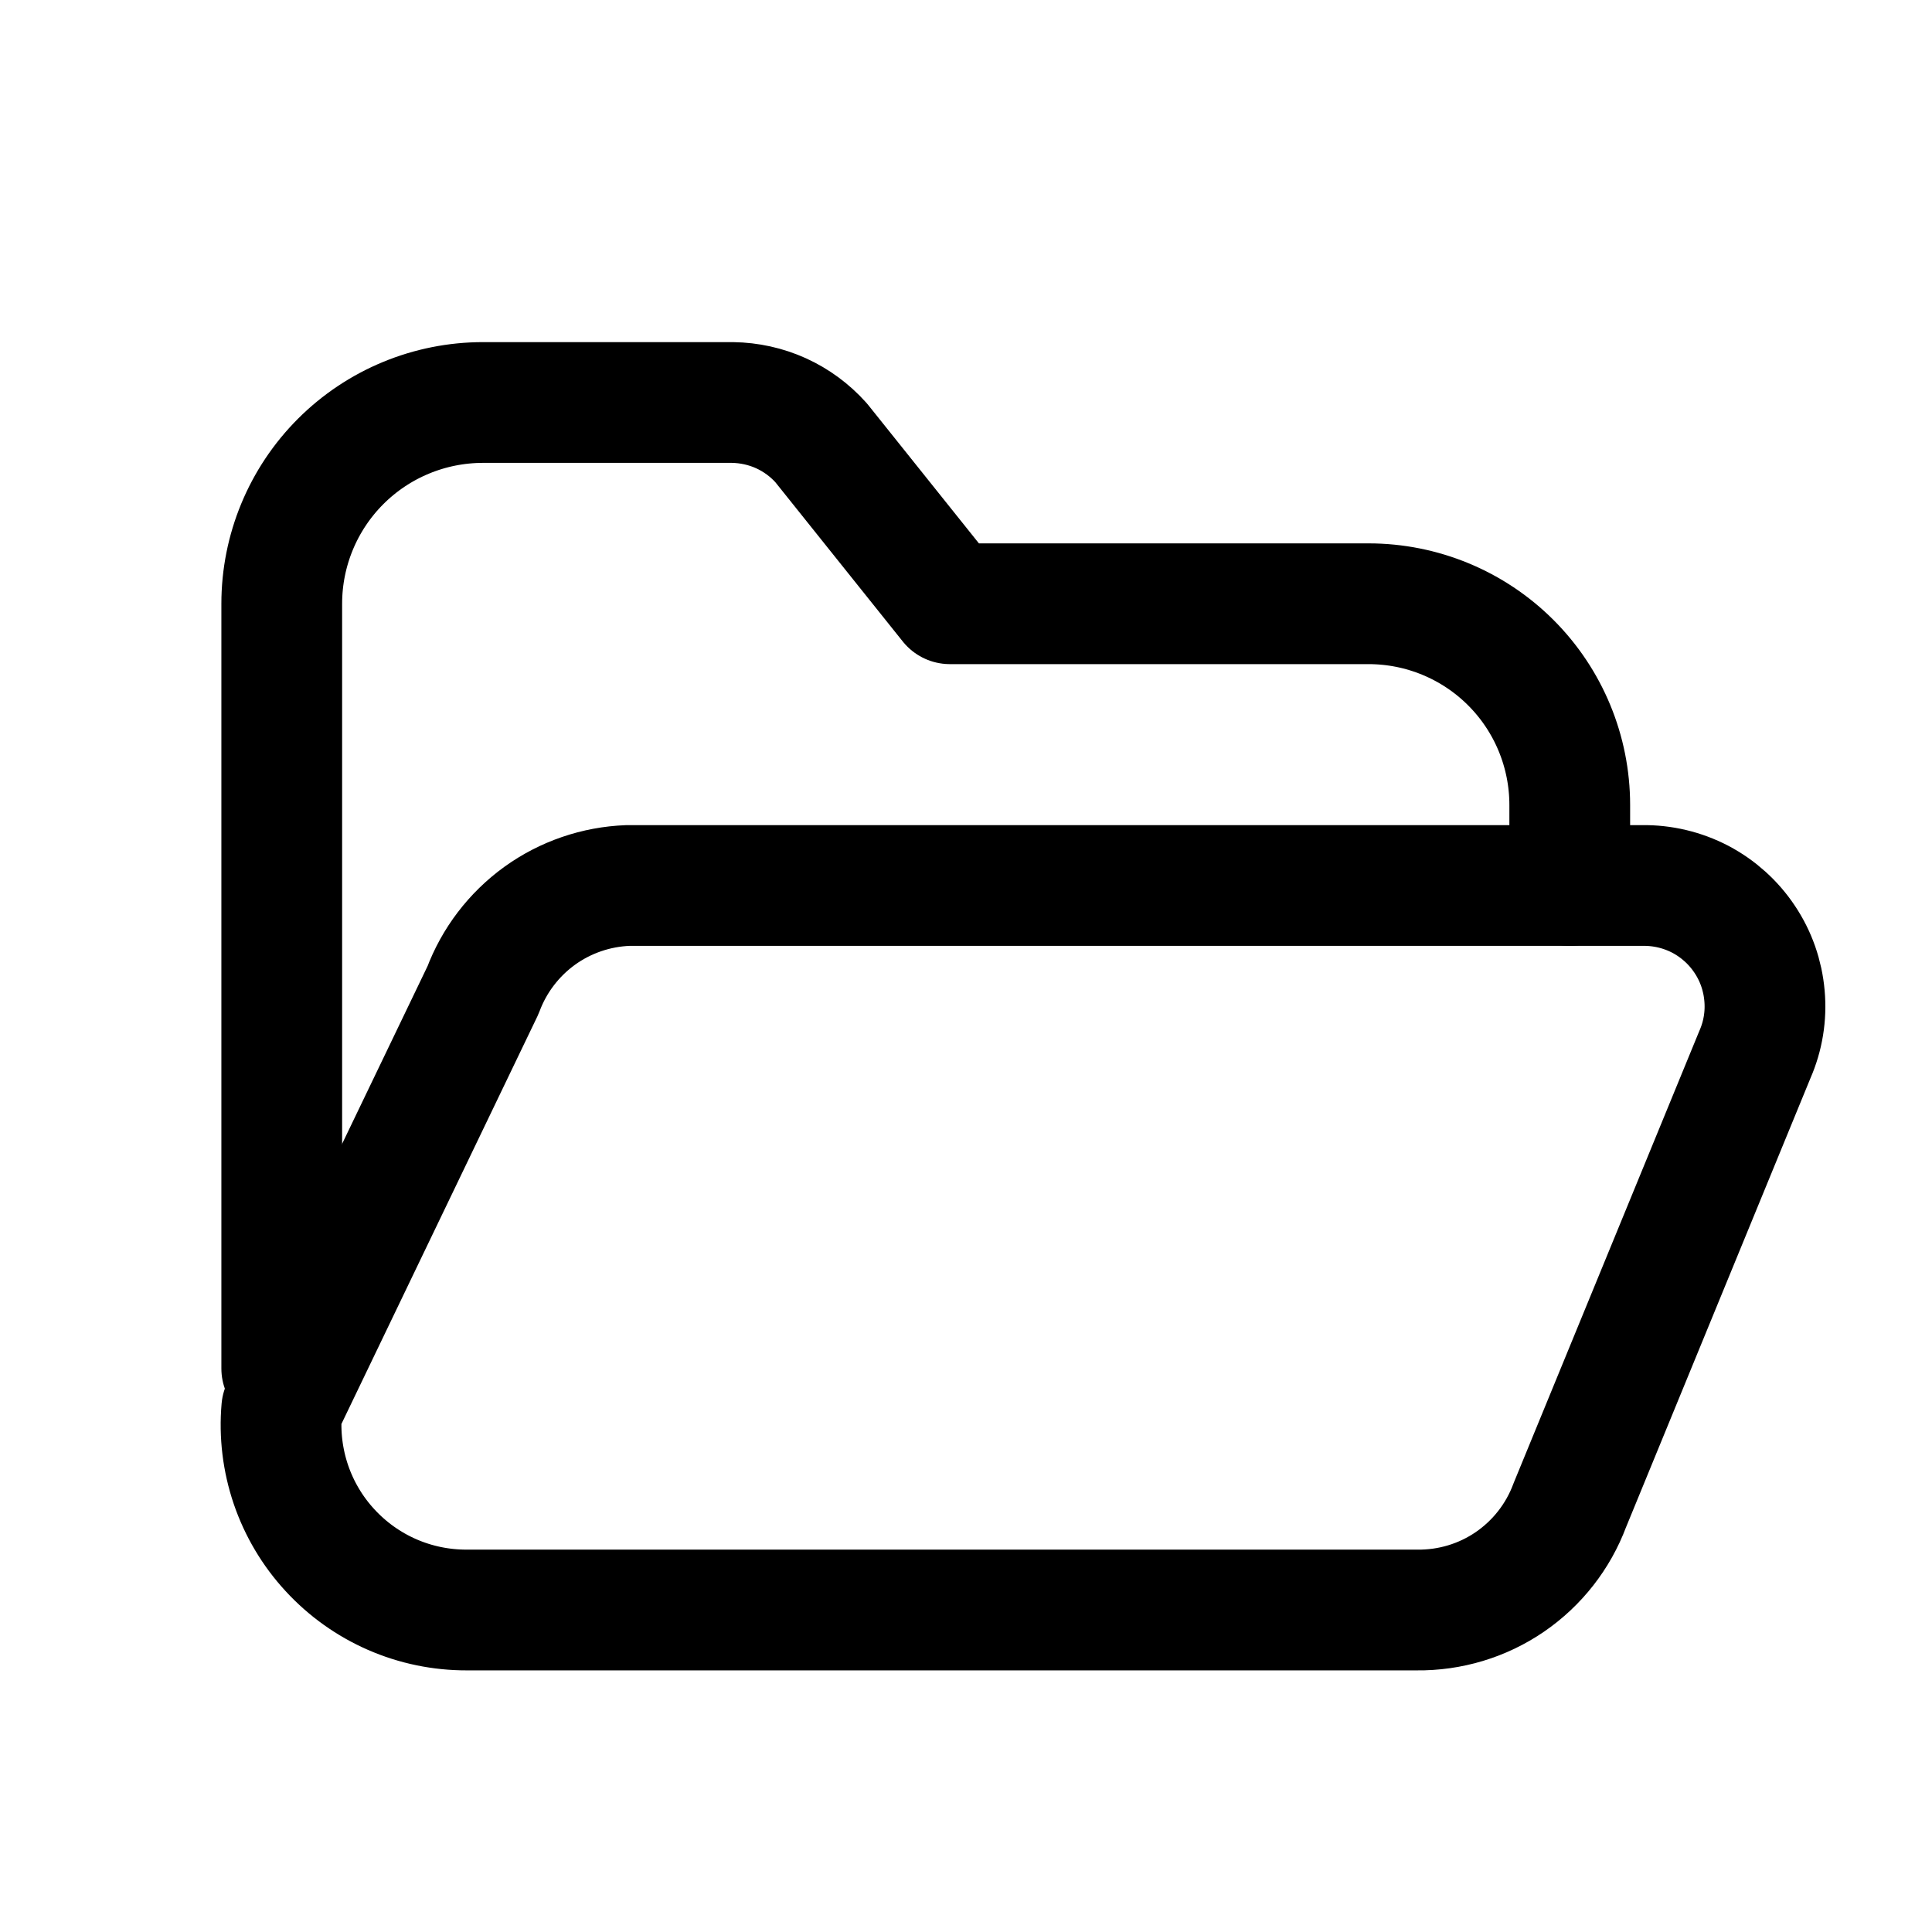
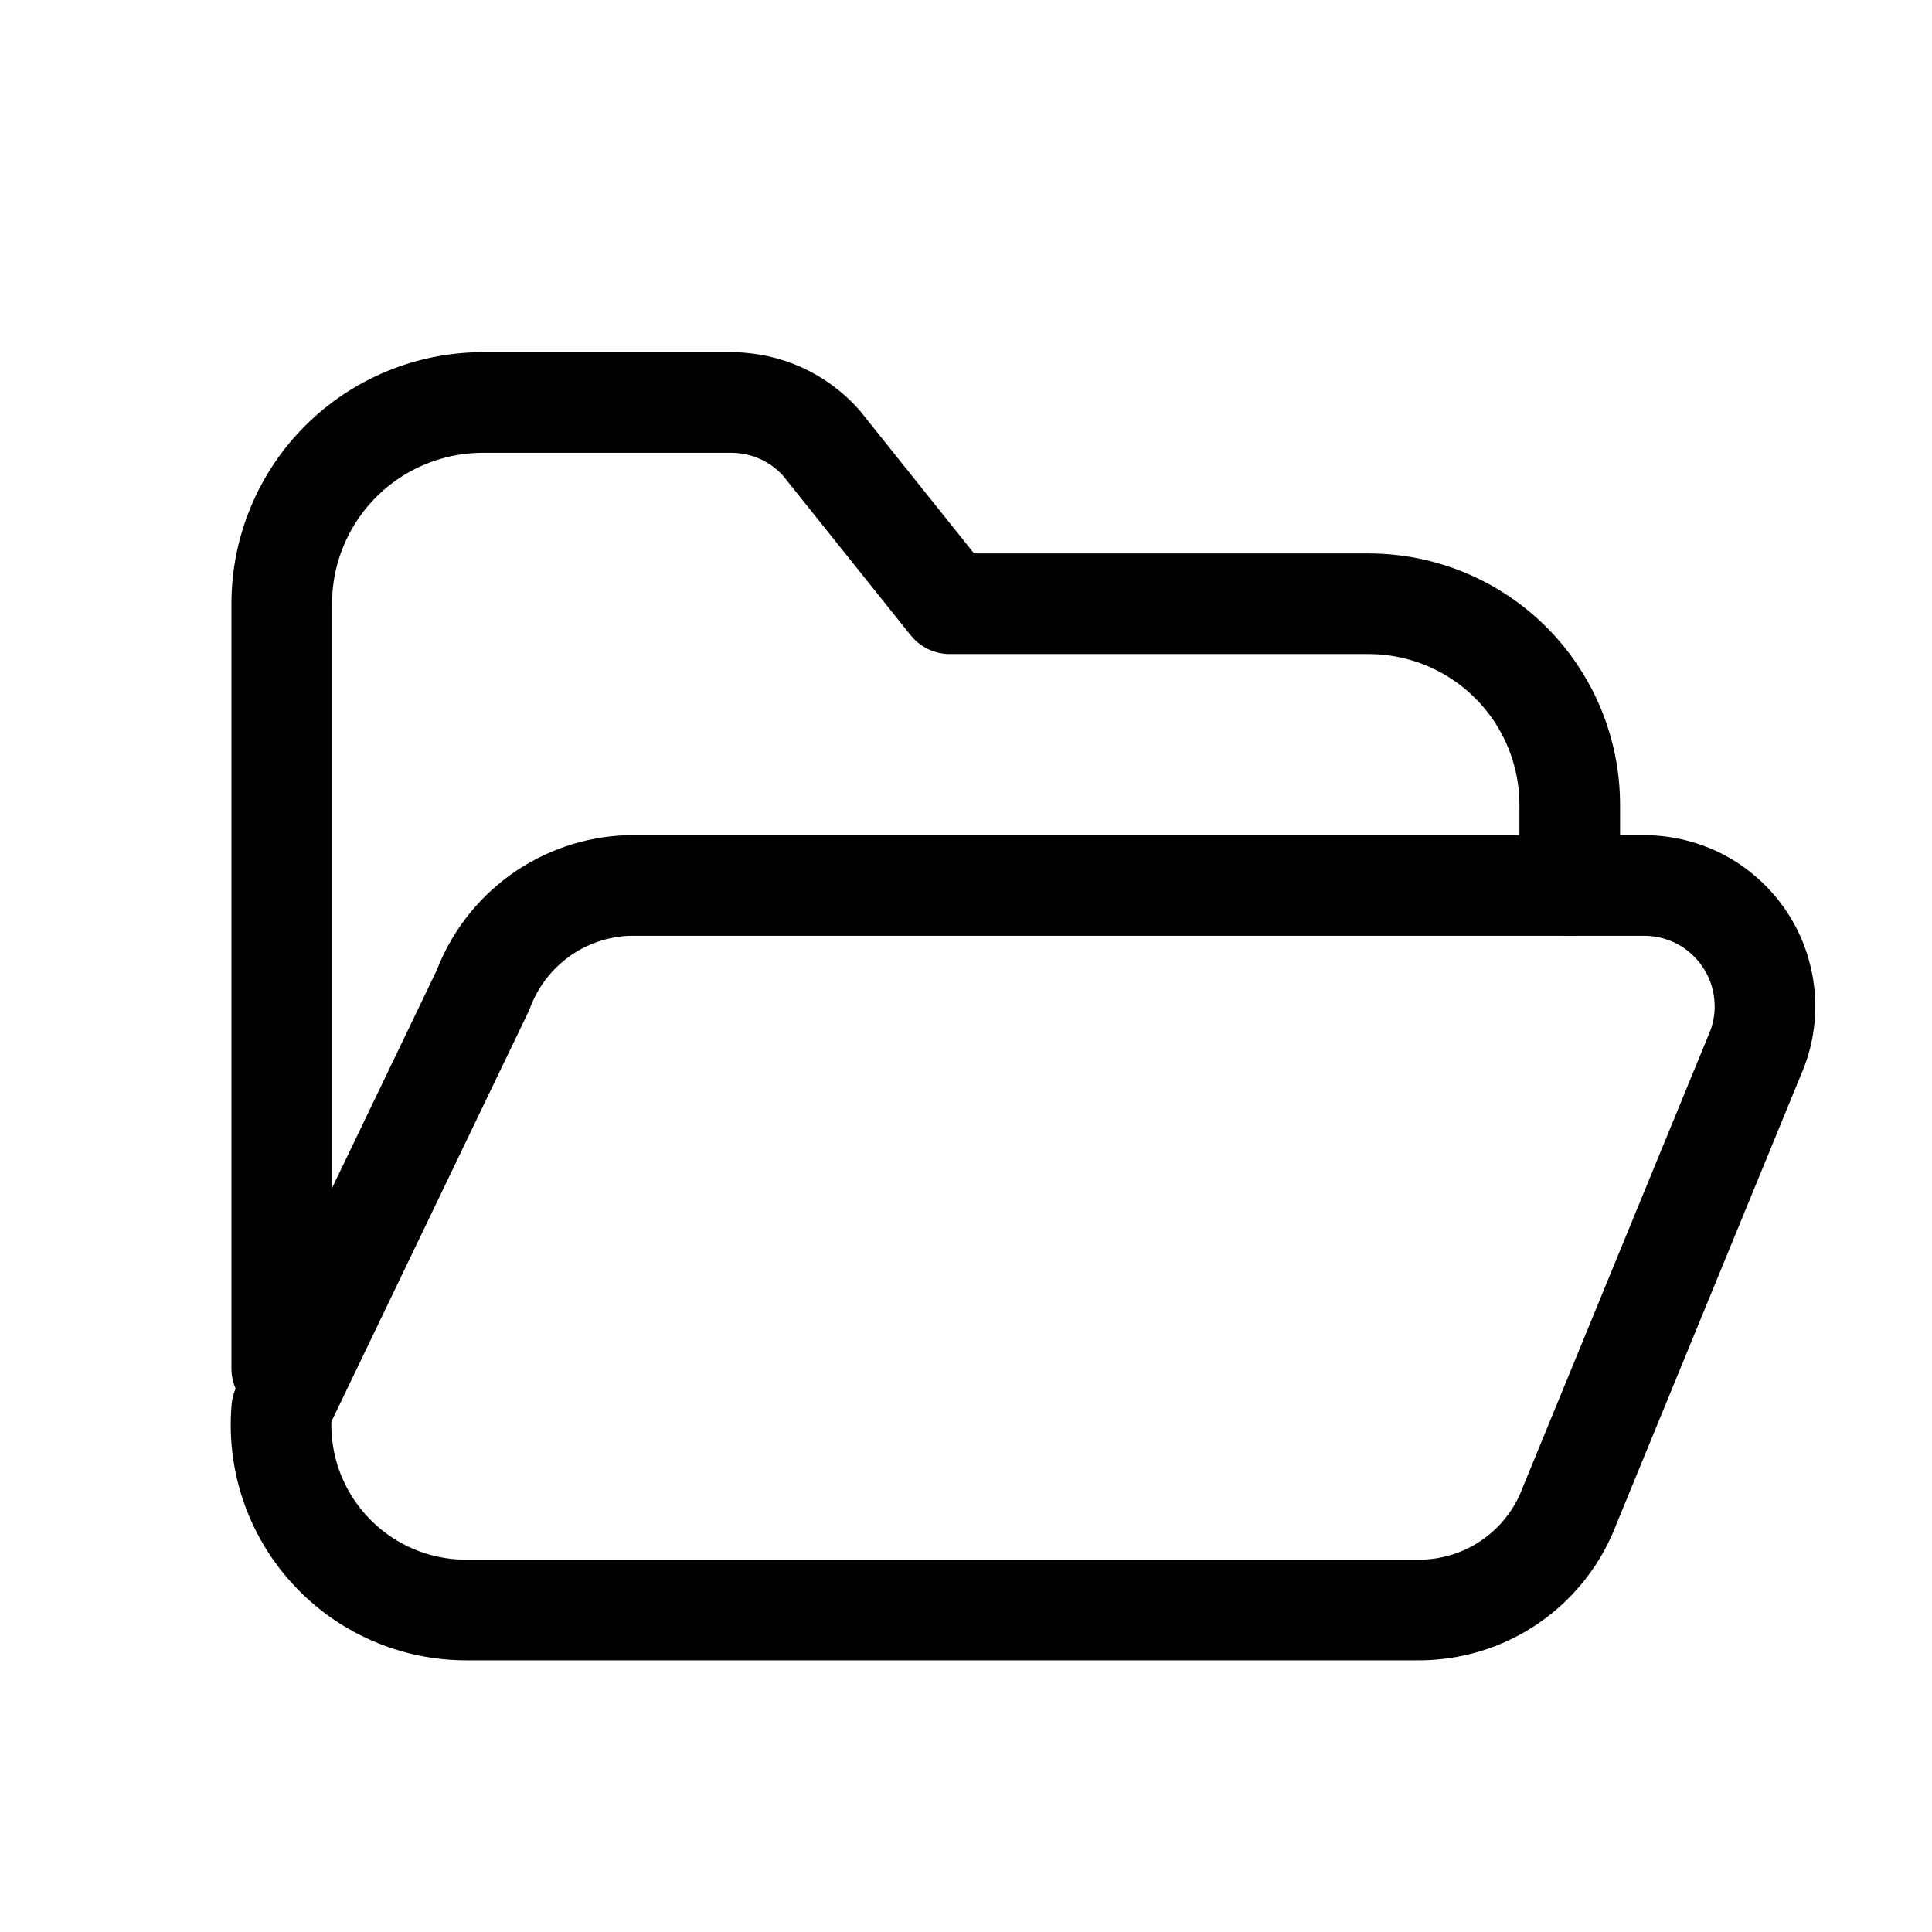
<svg xmlns="http://www.w3.org/2000/svg" width="24" height="24" viewBox="0 0 24 24" fill="none">
-   <path d="M3.5 17V7.5C3.5 6.837 3.763 6.201 4.232 5.732C4.701 5.263 5.337 5 6 5H9.1C9.308 5.003 9.513 5.048 9.703 5.134C9.892 5.22 10.061 5.345 10.2 5.5L11.8 7.5H17C17.663 7.5 18.299 7.763 18.768 8.232C19.237 8.701 19.5 9.337 19.5 10V11" stroke="currentColor" stroke-width="1.5" stroke-linecap="round" stroke-linejoin="round" />
-   <path d="M3.5 17.5L6 12.3C6.138 11.93 6.383 11.609 6.703 11.377C7.023 11.146 7.405 11.015 7.8 11H20.4C20.651 10.996 20.899 11.055 21.122 11.171C21.344 11.288 21.534 11.459 21.673 11.668C21.813 11.877 21.897 12.117 21.919 12.368C21.942 12.618 21.901 12.87 21.8 13.1L19.5 18.7C19.356 19.086 19.096 19.418 18.756 19.651C18.416 19.884 18.012 20.005 17.6 20H5.8C5.48 20.001 5.164 19.936 4.871 19.808C4.578 19.68 4.315 19.492 4.099 19.257C3.882 19.022 3.717 18.744 3.614 18.442C3.511 18.139 3.472 17.818 3.5 17.5Z" stroke="currentColor" stroke-width="1.5" stroke-linecap="round" stroke-linejoin="round" />
+   <path d="M3.5 17V7.5C3.5 6.837 3.763 6.201 4.232 5.732C4.701 5.263 5.337 5 6 5H9.1C9.308 5.003 9.513 5.048 9.703 5.134C9.892 5.22 10.061 5.345 10.2 5.5L11.8 7.5H17C17.663 7.5 18.299 7.763 18.768 8.232C19.237 8.701 19.5 9.337 19.5 10V11" stroke="currentColor" stroke-width="1.25" stroke-linecap="round" stroke-linejoin="round" />
+   <path d="M3.5 17.5L6 12.3C6.138 11.93 6.383 11.609 6.703 11.377C7.023 11.146 7.405 11.015 7.8 11H20.4C20.651 10.996 20.899 11.055 21.122 11.171C21.344 11.288 21.534 11.459 21.673 11.668C21.813 11.877 21.897 12.117 21.919 12.368C21.942 12.618 21.901 12.87 21.8 13.1L19.5 18.7C19.356 19.086 19.096 19.418 18.756 19.651C18.416 19.884 18.012 20.005 17.6 20H5.8C5.48 20.001 5.164 19.936 4.871 19.808C4.578 19.68 4.315 19.492 4.099 19.257C3.882 19.022 3.717 18.744 3.614 18.442C3.511 18.139 3.472 17.818 3.5 17.5Z" stroke="currentColor" stroke-width="1.25" stroke-linecap="round" stroke-linejoin="round" />
</svg>
